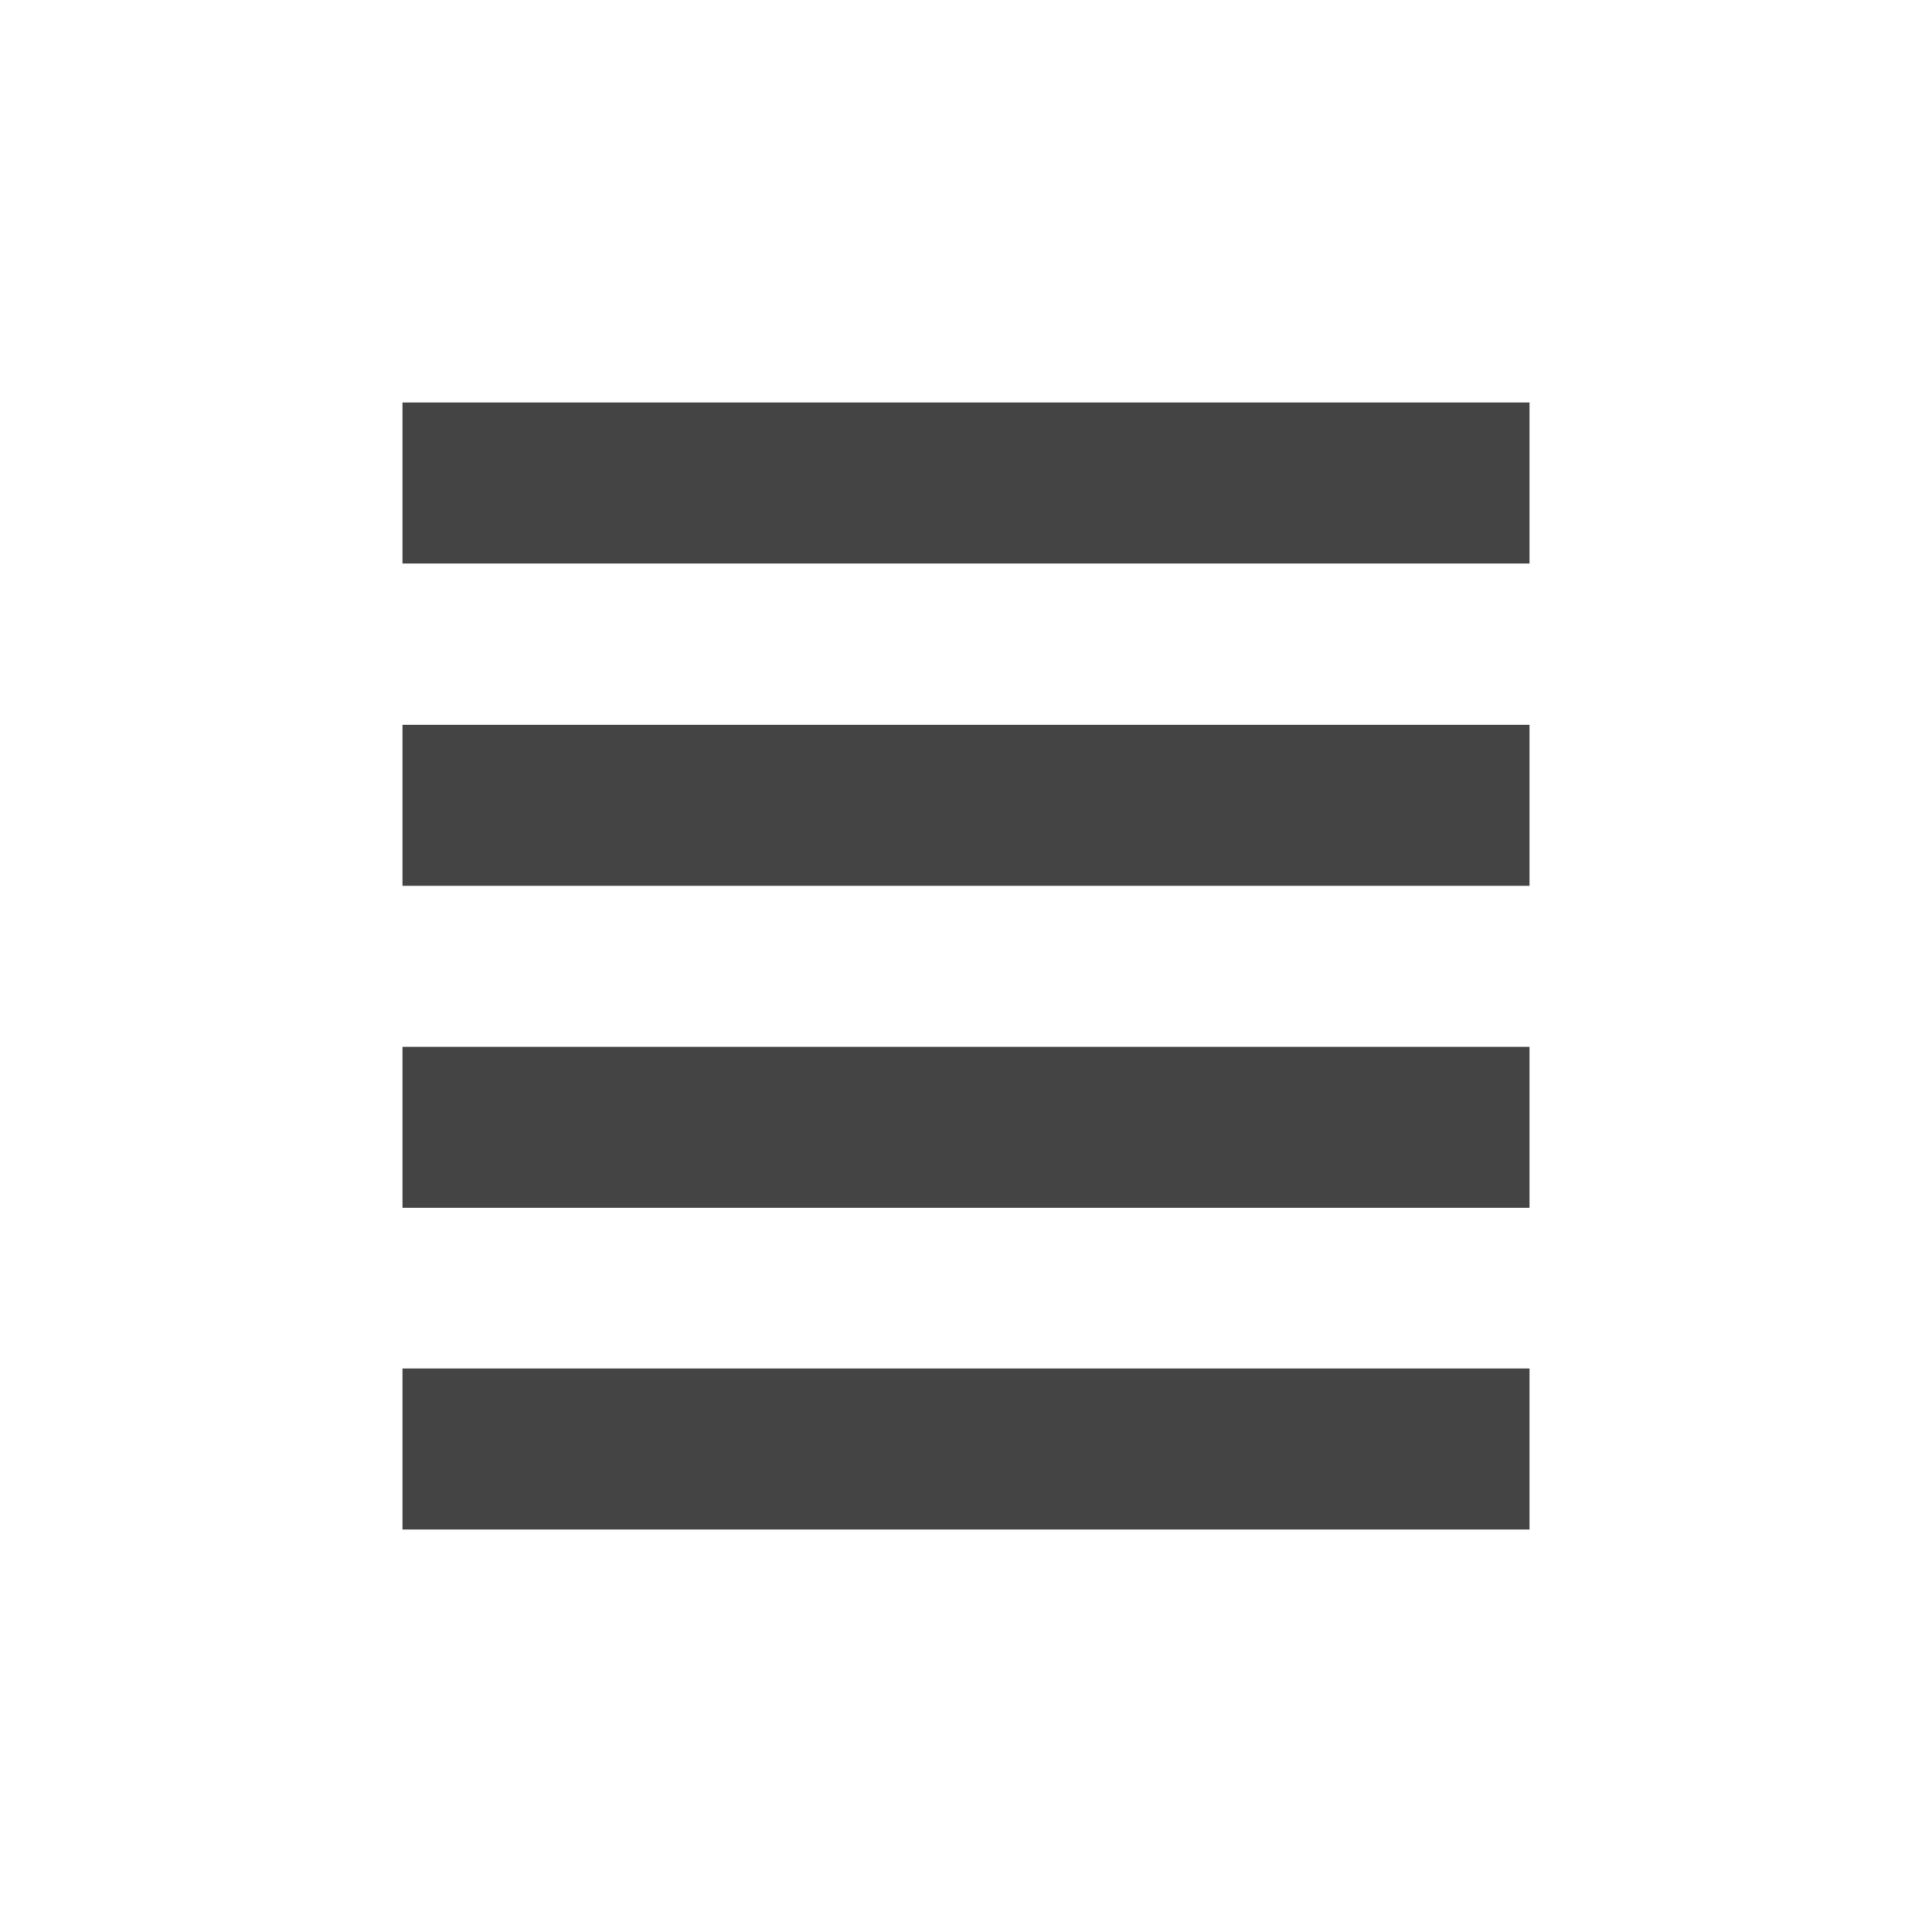
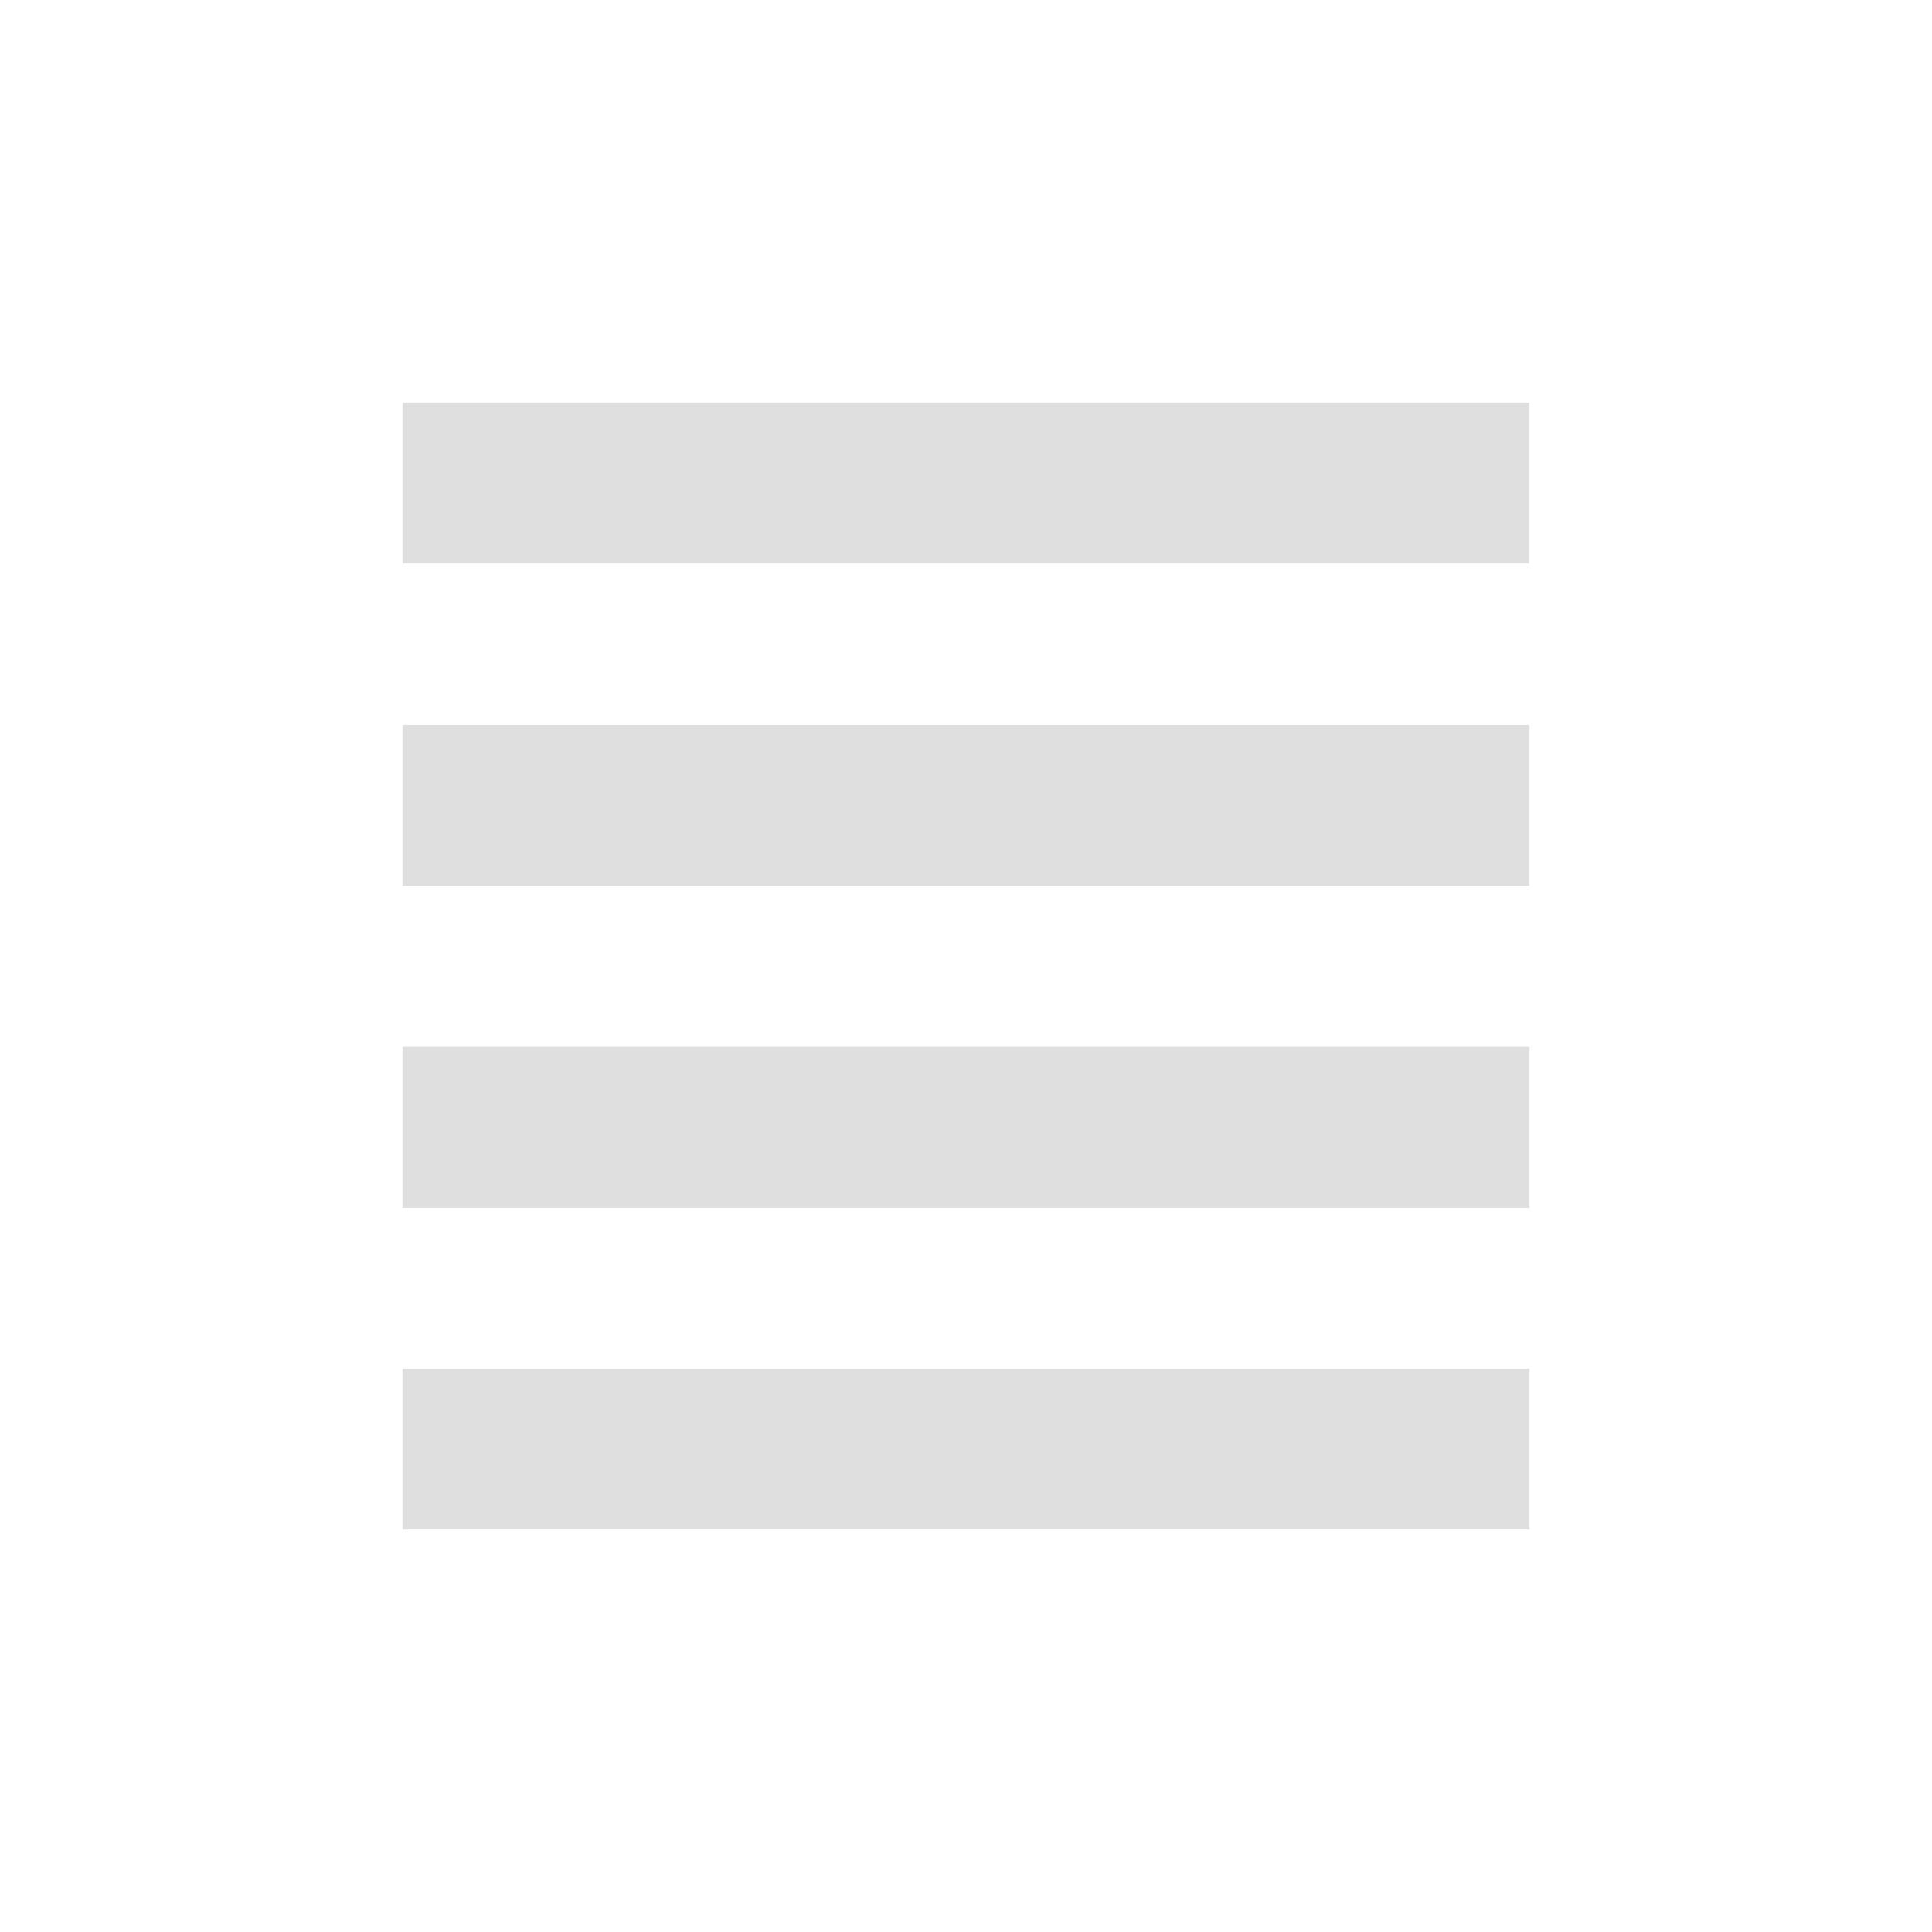
- <svg xmlns="http://www.w3.org/2000/svg" version="1.1" width="24px" height="24px">
-   <g transform="translate(4.0, 4.0) scale(1 1) ">
-     <defs>
+ <svg xmlns="http://www.w3.org/2000/svg" version="1.1" width="24px" height="24px" id="svg9">
+   <defs id="defs13" />
+   <g transform="translate(4.0, 4.0) scale(1 1) " id="g7" style="fill:#dfdfdf;fill-opacity:1">
+     <defs id="defs3">
      <style id="current-color-scheme" type="text/css">
   .ColorScheme-Text { color:#444444; } .ColorScheme-Highlight { color:#4285f4; }
  </style>
    </defs>
-     <path style="fill:currentColor" class="ColorScheme-Text" d="M 1 1 L 1 3 L 15 3 L 15 1 L 1 1 z M 1 5.004 L 1 7.004 L 15 7.004 L 15 5.004 L 1 5.004 z M 1 9.004 L 1 11.004 L 15 11.004 L 15 9.004 L 1 9.004 z M 1 13 L 1 15 L 15 15 L 15 13 L 1 13 z" />
+     <path style="fill:#dfdfdf;fill-opacity:1" class="ColorScheme-Text" d="M 1 1 L 1 3 L 15 3 L 15 1 L 1 1 z M 1 5.004 L 1 7.004 L 15 7.004 L 15 5.004 L 1 5.004 z M 1 9.004 L 1 11.004 L 15 11.004 L 15 9.004 L 1 9.004 z M 1 13 L 1 15 L 15 15 L 15 13 L 1 13 z" id="path5" />
  </g>
</svg>
